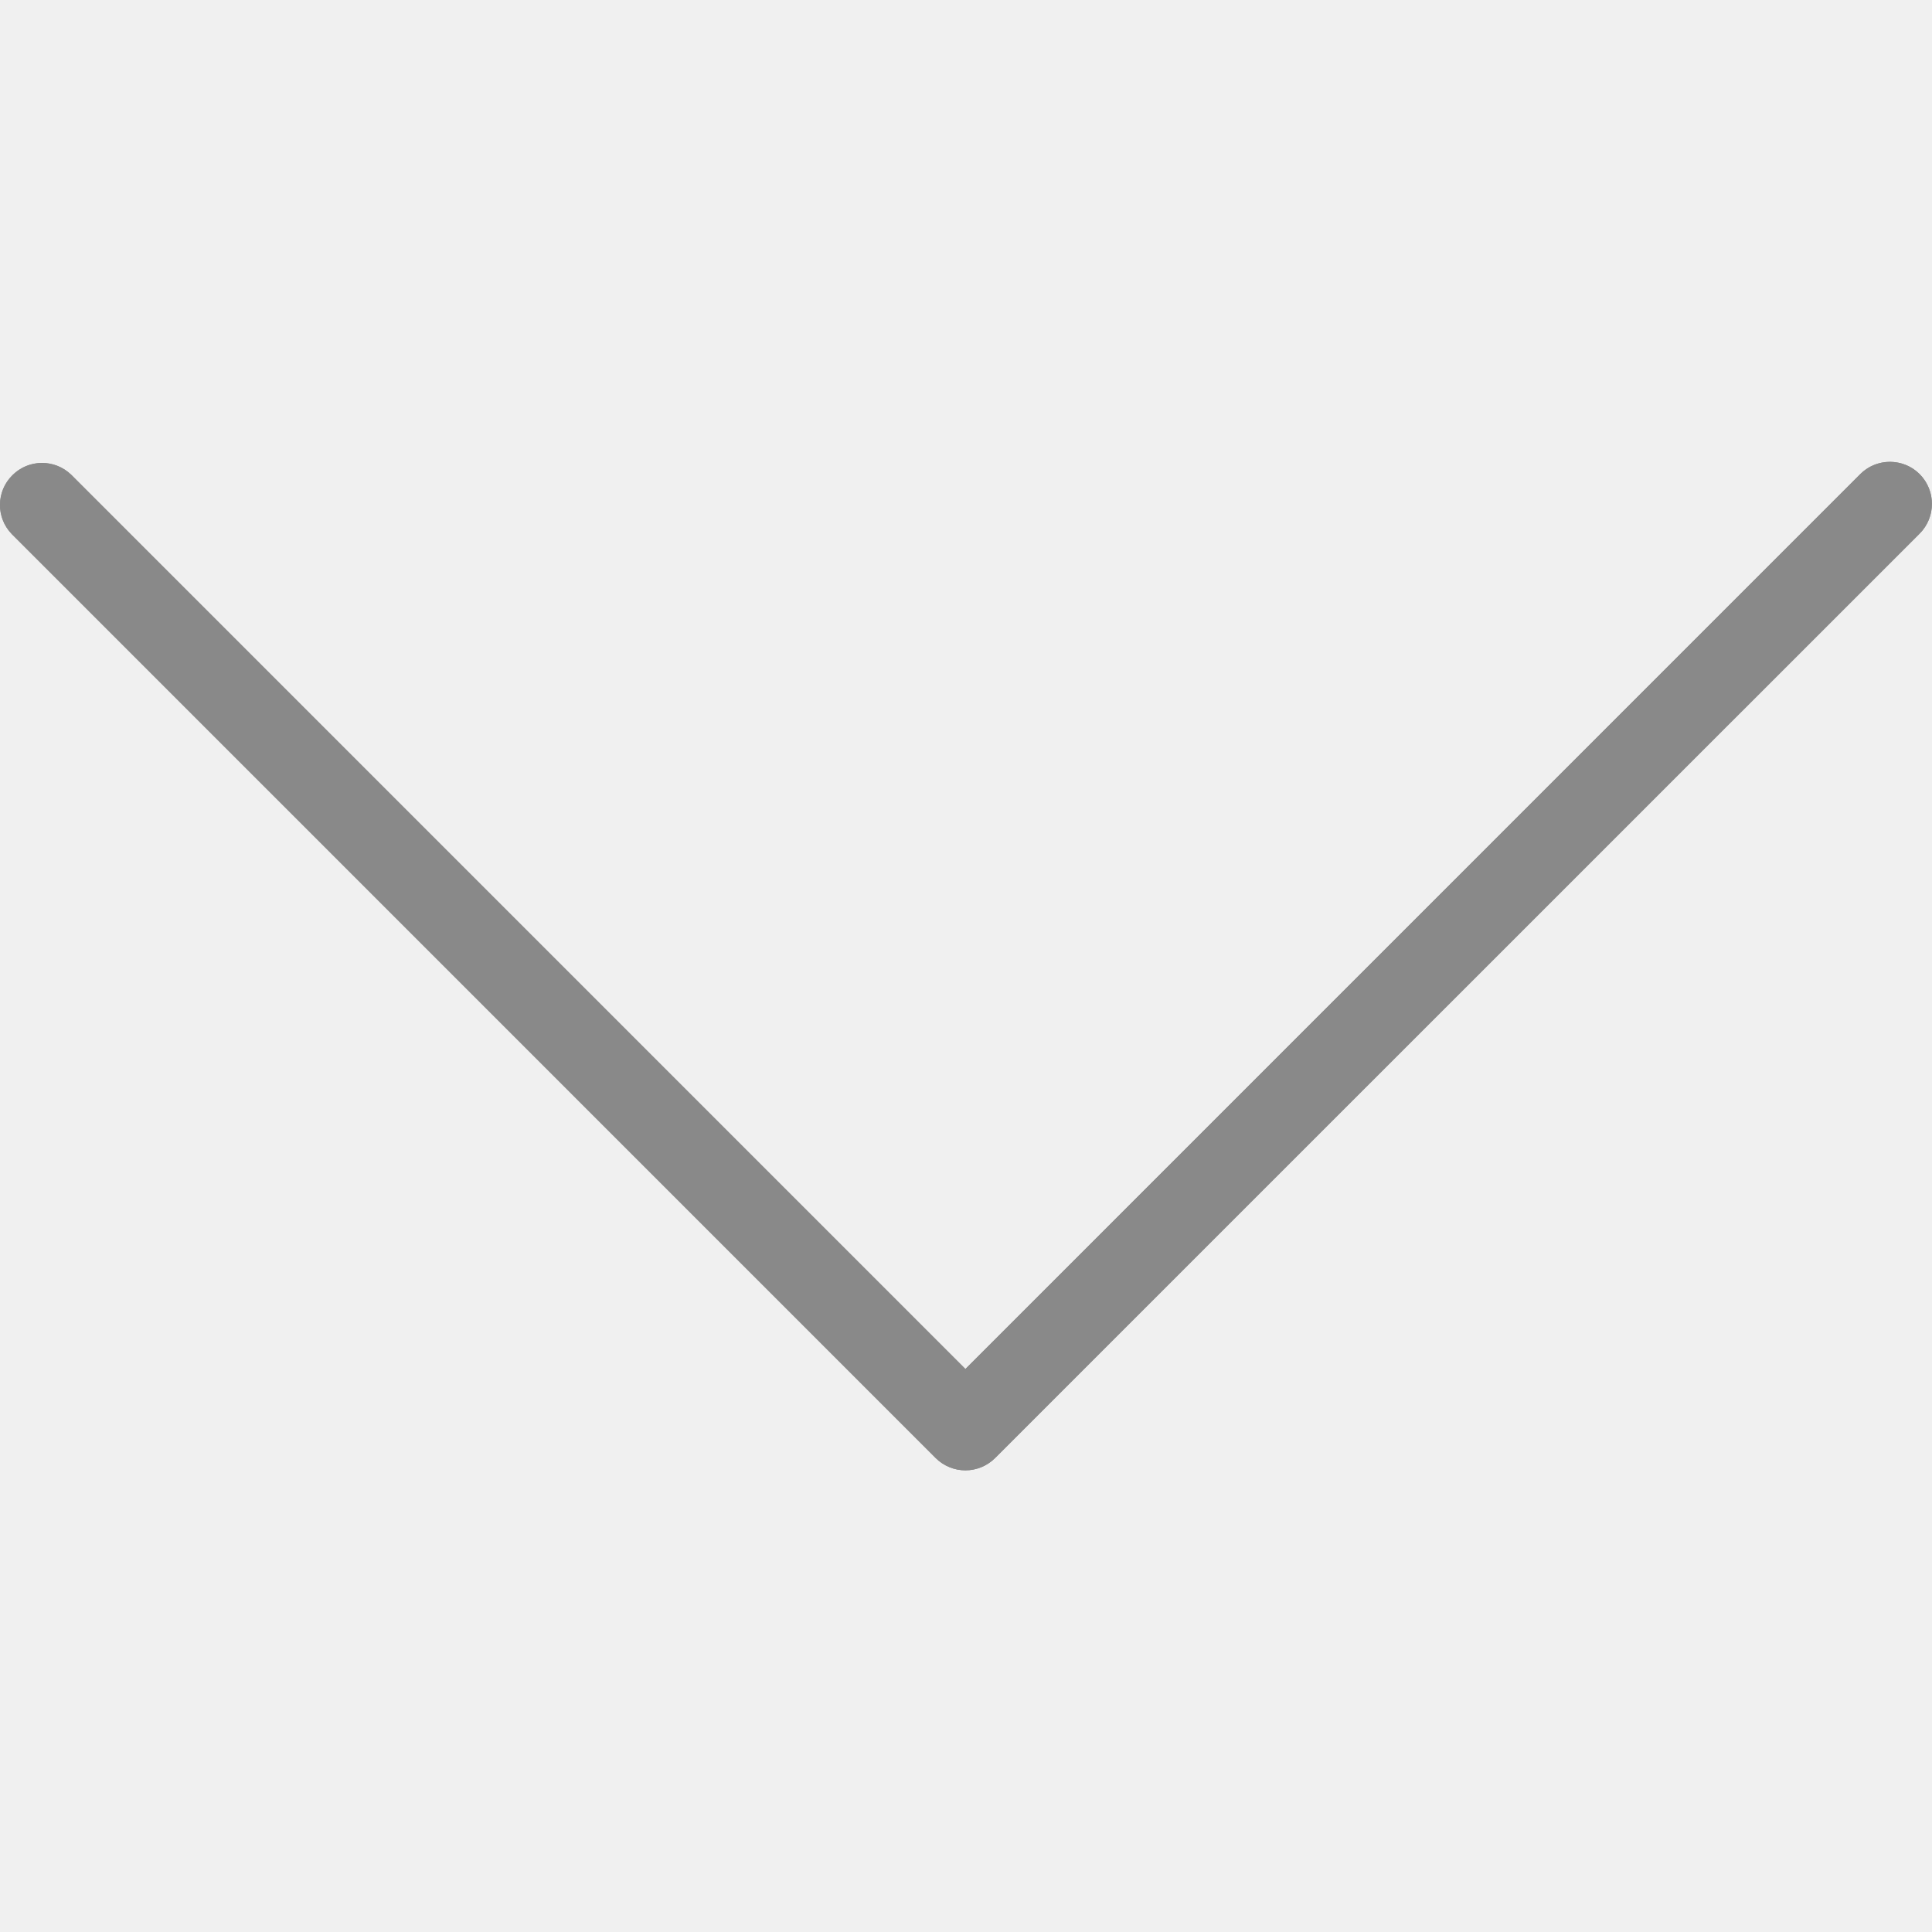
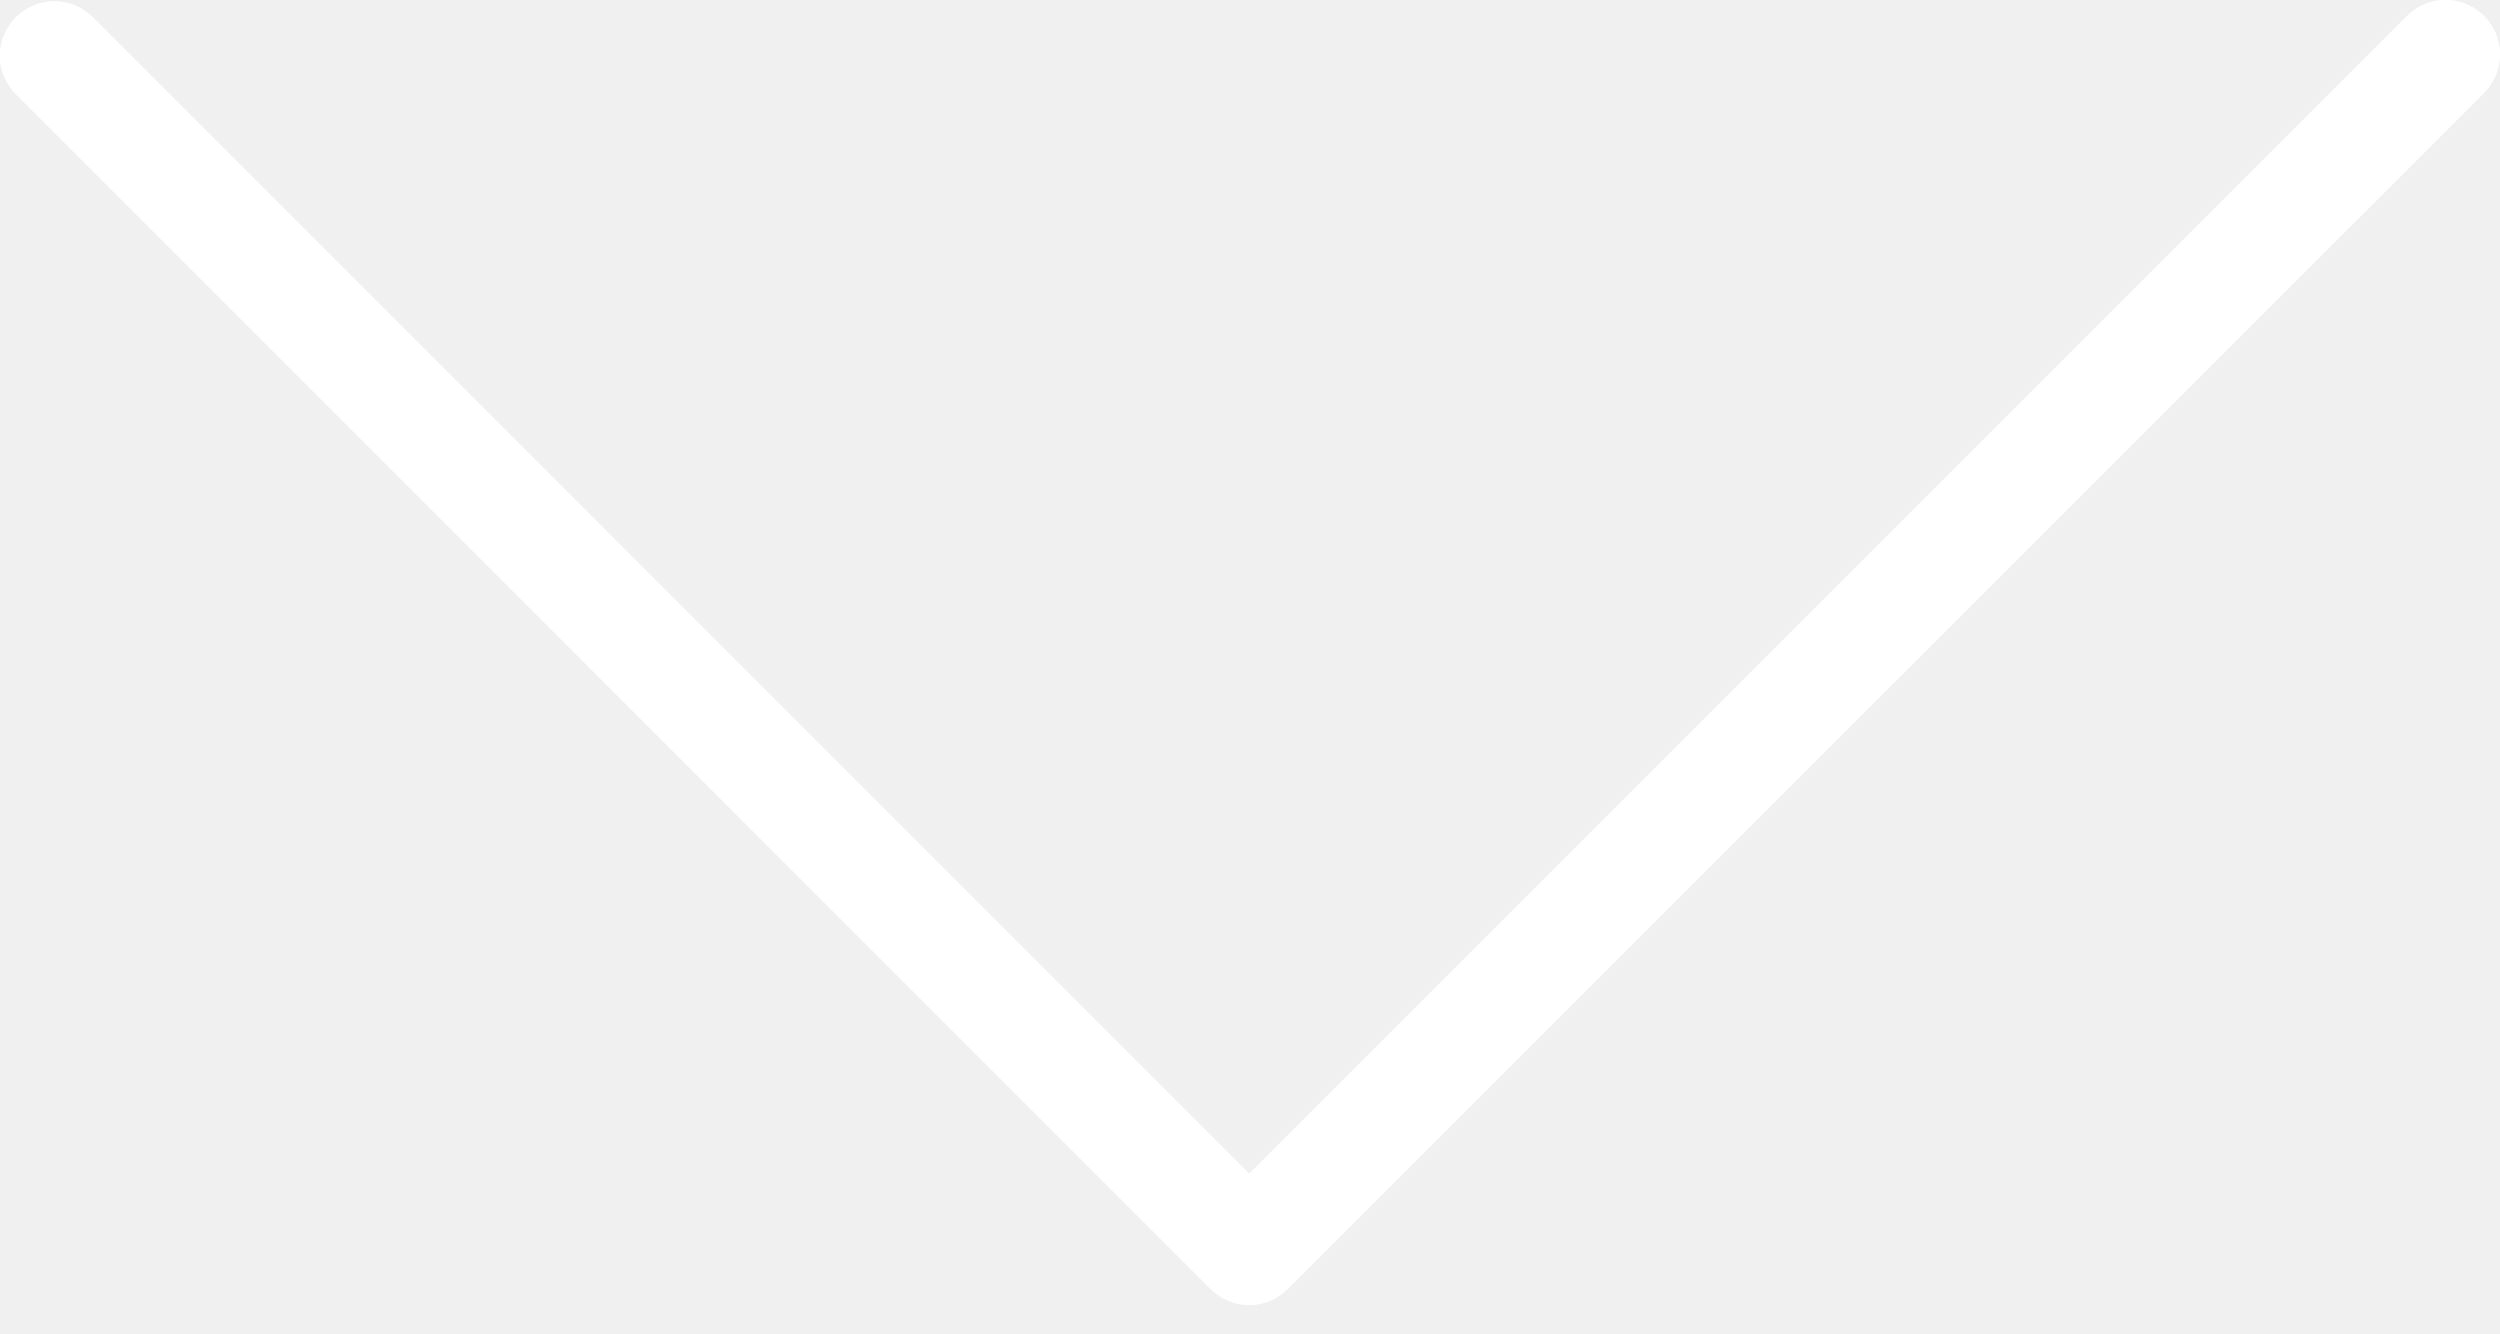
- <svg xmlns="http://www.w3.org/2000/svg" width="15" height="15" viewBox="0 0 15 15" fill="none">
-   <g opacity="0.75">
-     <path d="M14.438 3.686L7.495 10.629L0.553 3.686C0.423 3.56 0.217 3.564 0.092 3.694C-0.031 3.82 -0.031 4.02 0.092 4.147L7.265 11.32C7.392 11.447 7.599 11.447 7.726 11.32L14.9 4.147C15.029 4.021 15.033 3.815 14.908 3.685C14.783 3.556 14.576 3.552 14.447 3.677C14.444 3.68 14.441 3.683 14.439 3.685L14.438 3.686Z" fill="#676767" />
-     <path d="M7.496 11.416C7.453 11.416 7.411 11.408 7.371 11.391C7.331 11.375 7.295 11.351 7.265 11.321L0.092 4.147C-0.034 4.018 -0.03 3.811 0.1 3.686C0.226 3.564 0.426 3.564 0.553 3.686L7.496 10.629L14.439 3.685C14.564 3.556 14.77 3.552 14.9 3.677C15.029 3.803 15.033 4.009 14.908 4.139C14.905 4.141 14.902 4.144 14.9 4.147L7.726 11.32C7.665 11.381 7.582 11.416 7.496 11.416Z" fill="#676767" />
-   </g>
+ <svg xmlns="http://www.w3.org/2000/svg" width="15" height="8" viewBox="0 0 15 8" fill="none">
+   <path d="M14.438 0.1L7.495 7.043L0.553 0.1C0.423 -0.026 0.217 -0.022 0.092 0.108C-0.031 0.234 -0.031 0.434 0.092 0.561L7.265 7.734C7.392 7.862 7.599 7.862 7.726 7.734L14.9 0.561C15.029 0.435 15.033 0.229 14.908 0.1C14.783 -0.03 14.576 -0.034 14.447 0.092C14.444 0.094 14.441 0.097 14.439 0.1L14.438 0.1Z" fill="white" />
+   <path d="M7.496 7.83C7.453 7.83 7.411 7.822 7.371 7.805C7.331 7.789 7.295 7.765 7.265 7.735L0.092 0.561C-0.034 0.432 -0.03 0.225 0.1 0.1C0.226 -0.022 0.426 -0.022 0.553 0.1L7.496 7.043L14.439 0.1C14.564 -0.03 14.77 -0.034 14.9 0.092C15.029 0.217 15.033 0.423 14.908 0.553C14.905 0.555 14.902 0.558 14.9 0.561L7.726 7.734C7.665 7.795 7.582 7.83 7.496 7.83Z" fill="white" />
</svg>
